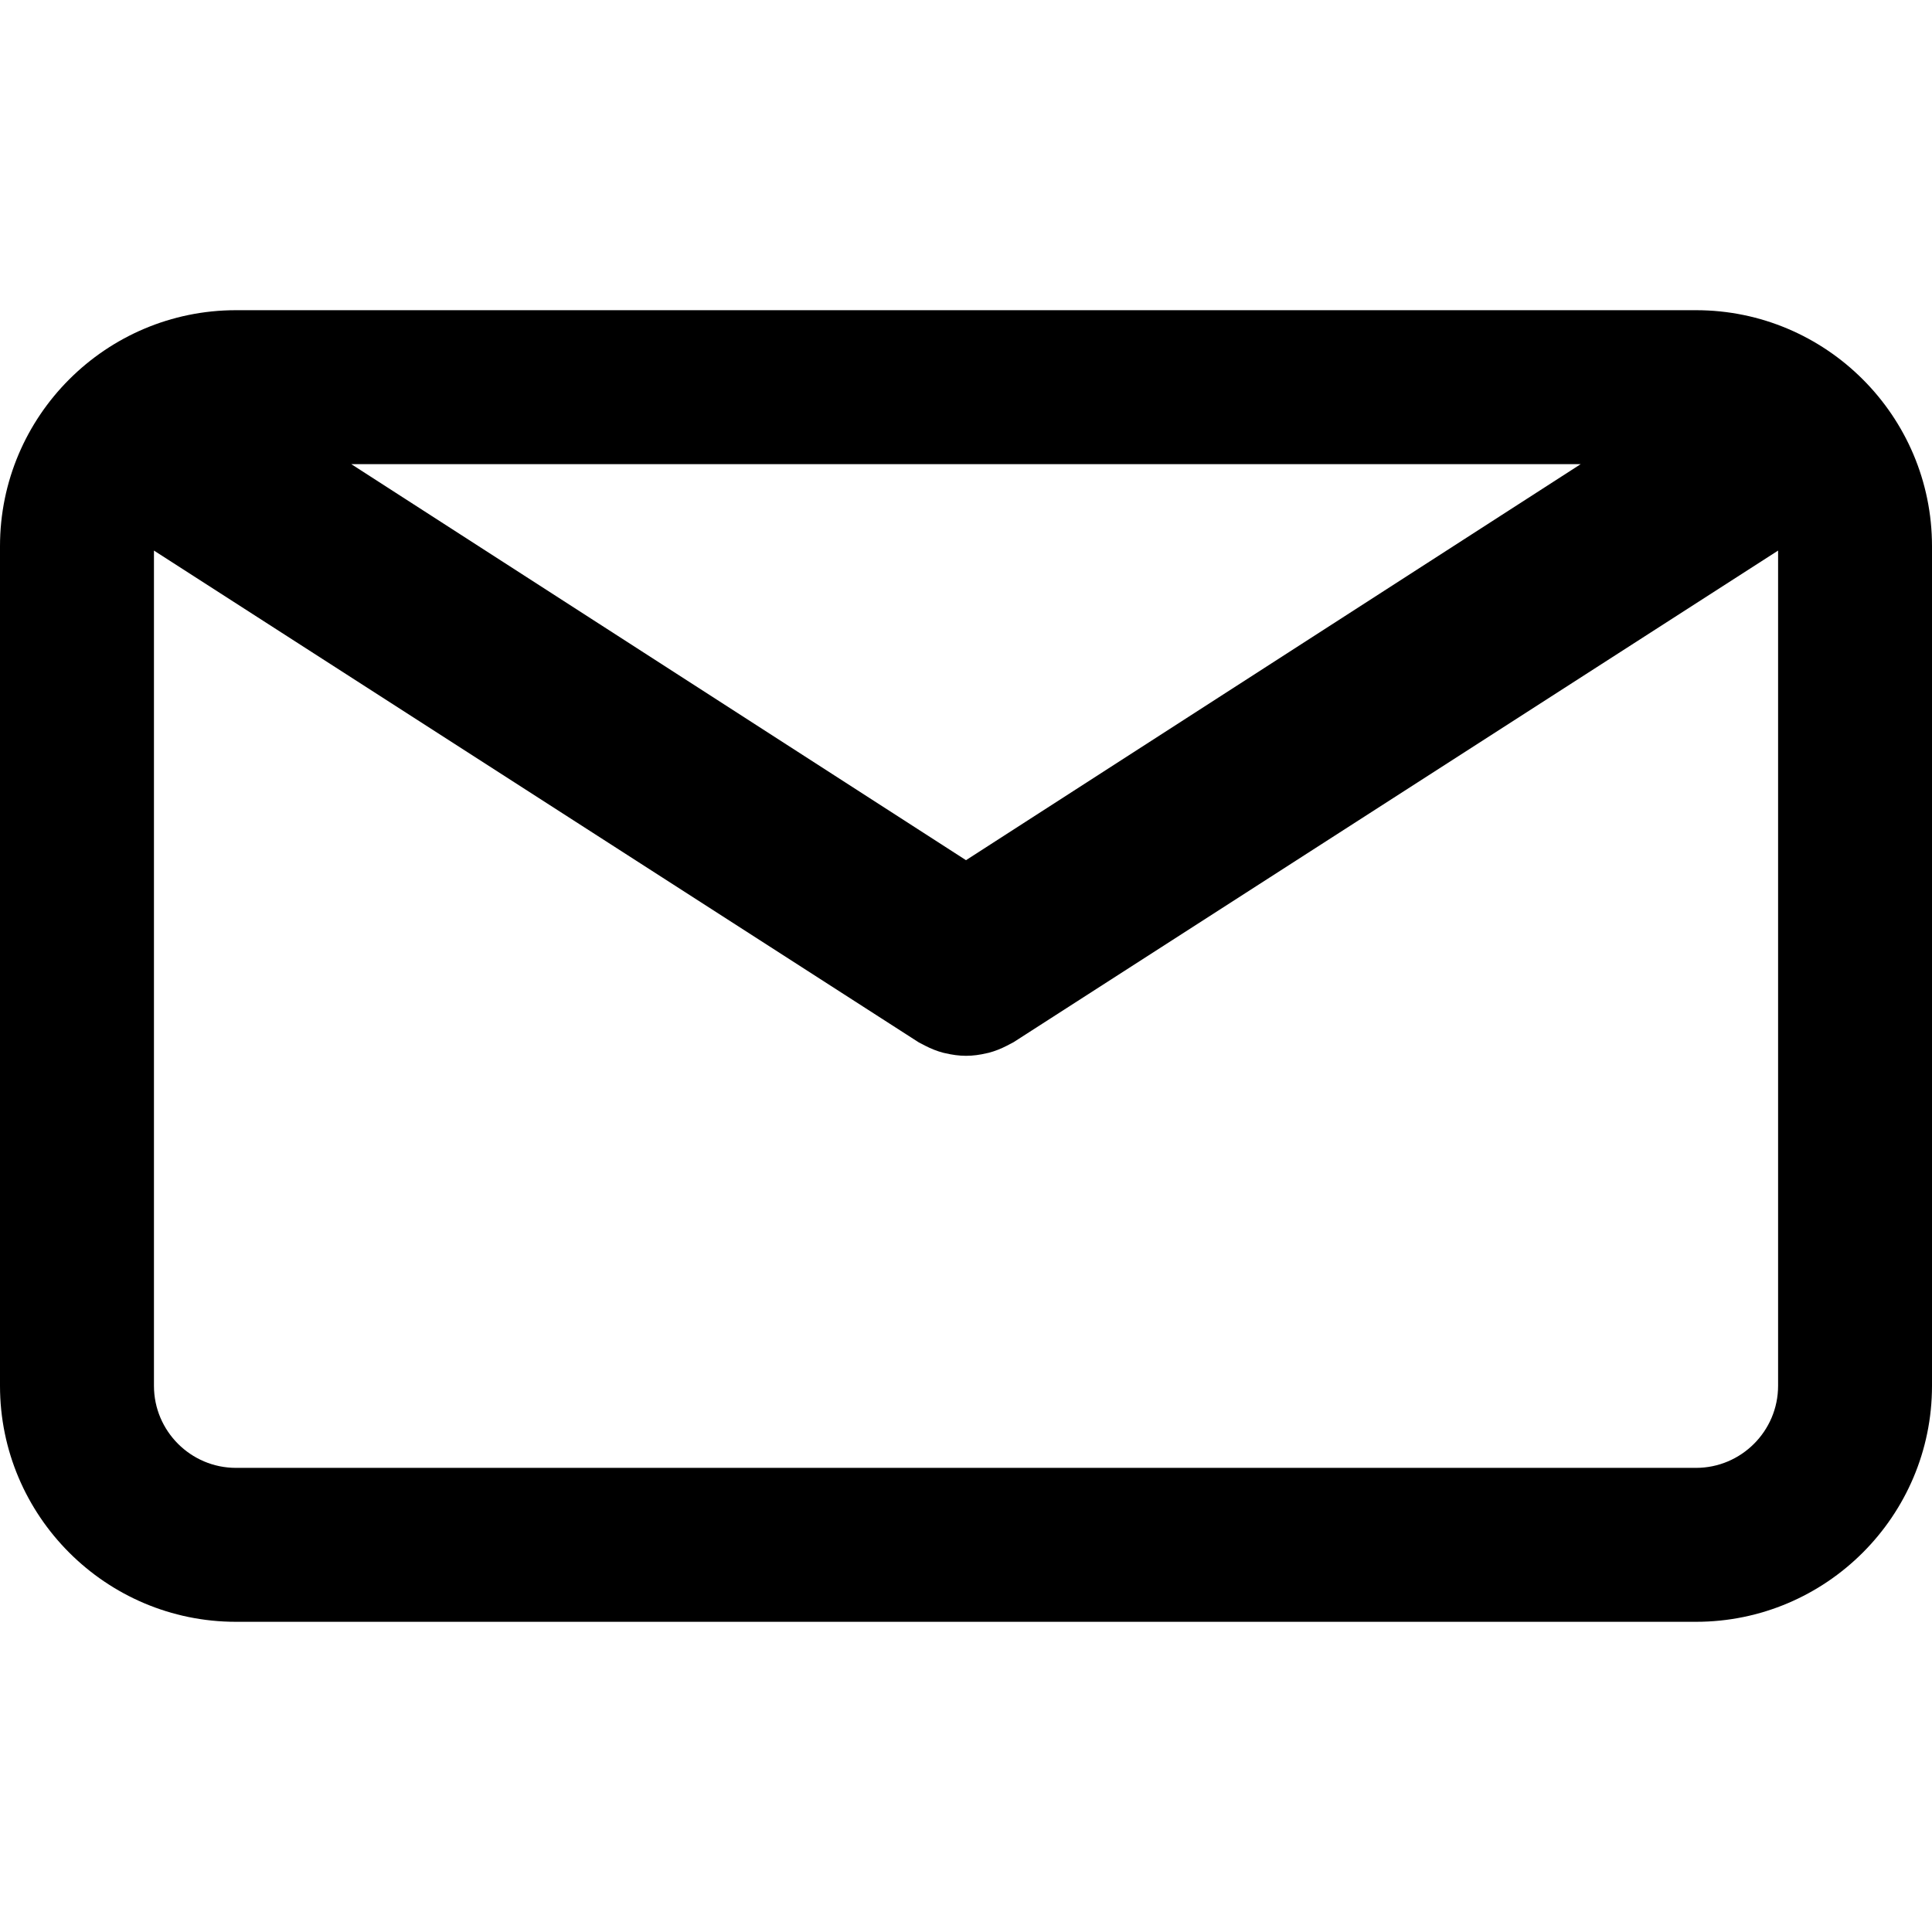
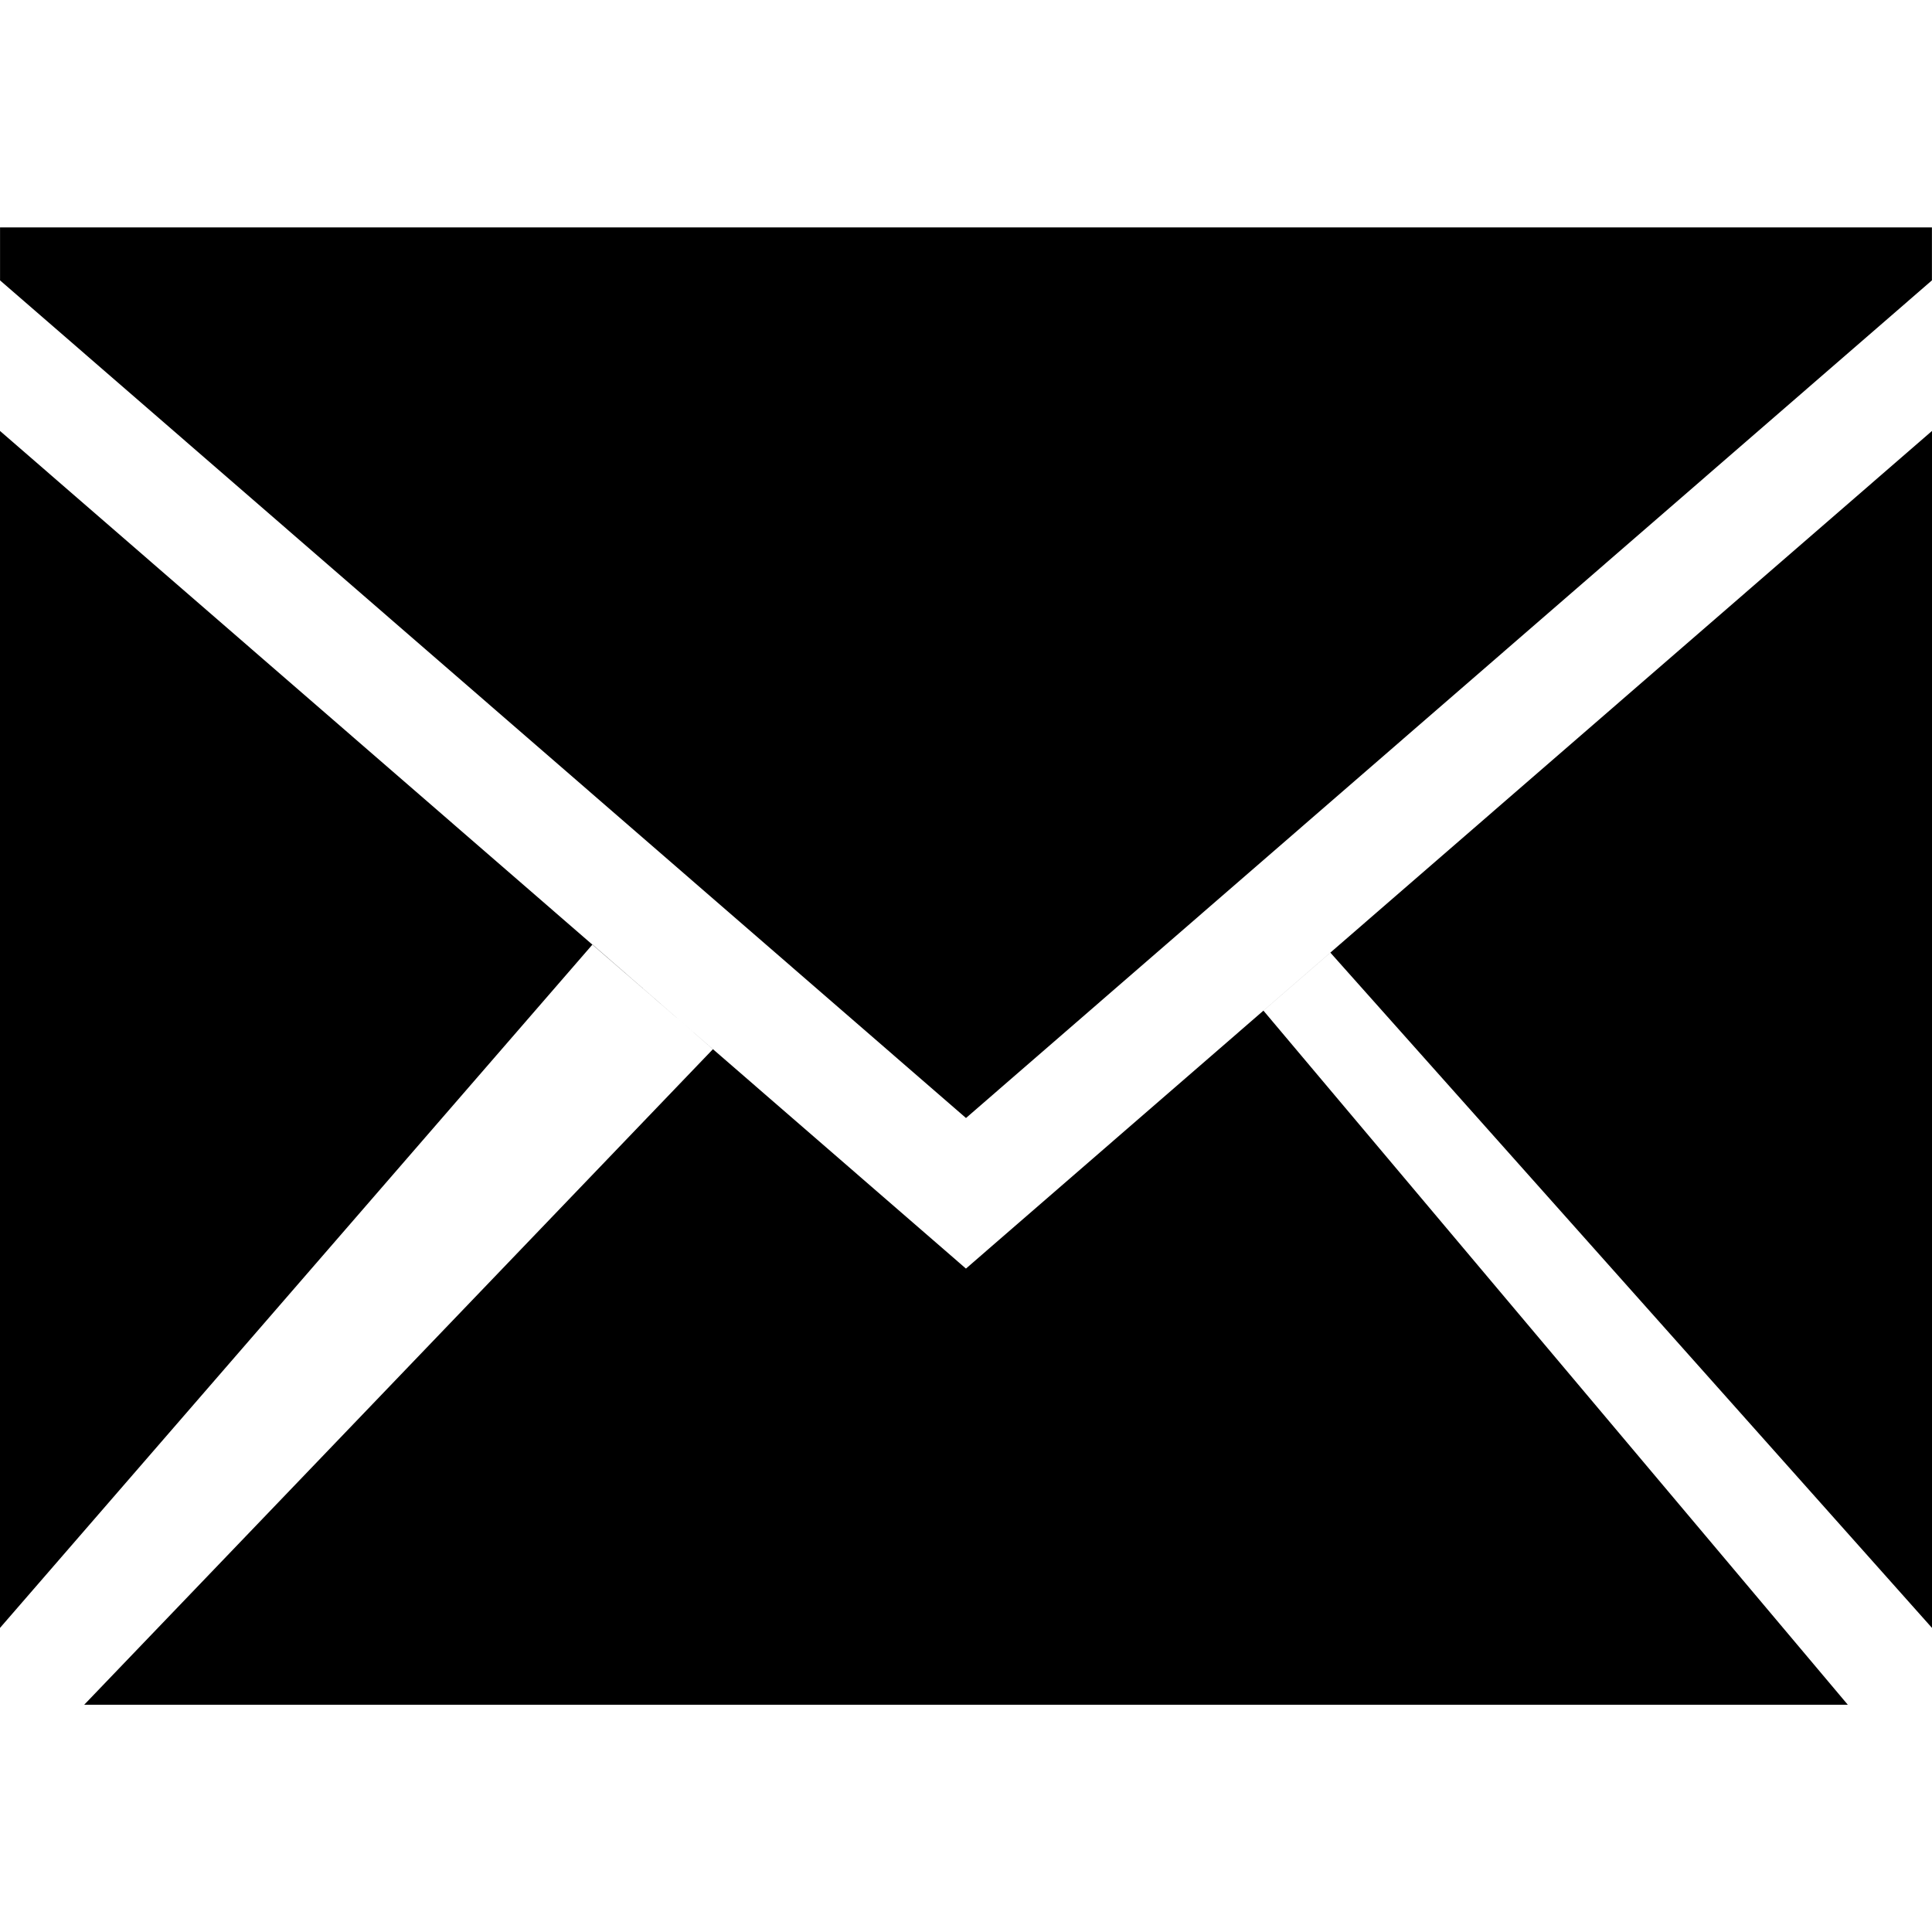
- <svg xmlns="http://www.w3.org/2000/svg" fill="#000000" height="800px" width="800px" version="1.1" id="Capa_1" viewBox="0 0 75.294 75.294" xml:space="preserve">
-   <g>
-     <path d="M66.097,12.089h-56.9C4.126,12.089,0,16.215,0,21.286v32.722c0,5.071,4.126,9.197,9.197,9.197h56.9   c5.071,0,9.197-4.126,9.197-9.197V21.287C75.295,16.215,71.169,12.089,66.097,12.089z M61.603,18.089L37.647,33.523L13.691,18.089   H61.603z M66.097,57.206h-56.9C7.434,57.206,6,55.771,6,54.009V21.457l29.796,19.16c0.04,0.025,0.083,0.042,0.124,0.065   c0.043,0.024,0.087,0.047,0.131,0.069c0.231,0.119,0.469,0.215,0.712,0.278c0.025,0.007,0.05,0.01,0.075,0.016   c0.267,0.063,0.537,0.102,0.807,0.102c0.001,0,0.002,0,0.002,0c0.002,0,0.003,0,0.004,0c0.27,0,0.54-0.038,0.807-0.102   c0.025-0.006,0.05-0.009,0.075-0.016c0.243-0.063,0.48-0.159,0.712-0.278c0.044-0.022,0.088-0.045,0.131-0.069   c0.041-0.023,0.084-0.04,0.124-0.065l29.796-19.16v32.551C69.295,55.771,67.86,57.206,66.097,57.206z" />
-   </g>
+ <svg xmlns="http://www.w3.org/2000/svg" fill="#000000" width="800px" height="800px" viewBox="0 0 1920 1920">
+   <path d="M 1920 428.266 L 1920 1617.806 L 1322.121 946.727 L 1255.61 1004.381 L 1836.316 1694.149 L 83.684 1694.149 L 708.461 1042.706 L 588.811 938.639 L 0 1617.805 L 0 428.265 L 959.944 1260.706 L 1920 428.266 Z M 1919.932 226 L 1919.932 278.627 L 959.989 1111.067 L 0.045 278.628 L 0.045 226 L 1919.932 226 Z" fill-rule="evenodd" />
</svg>
